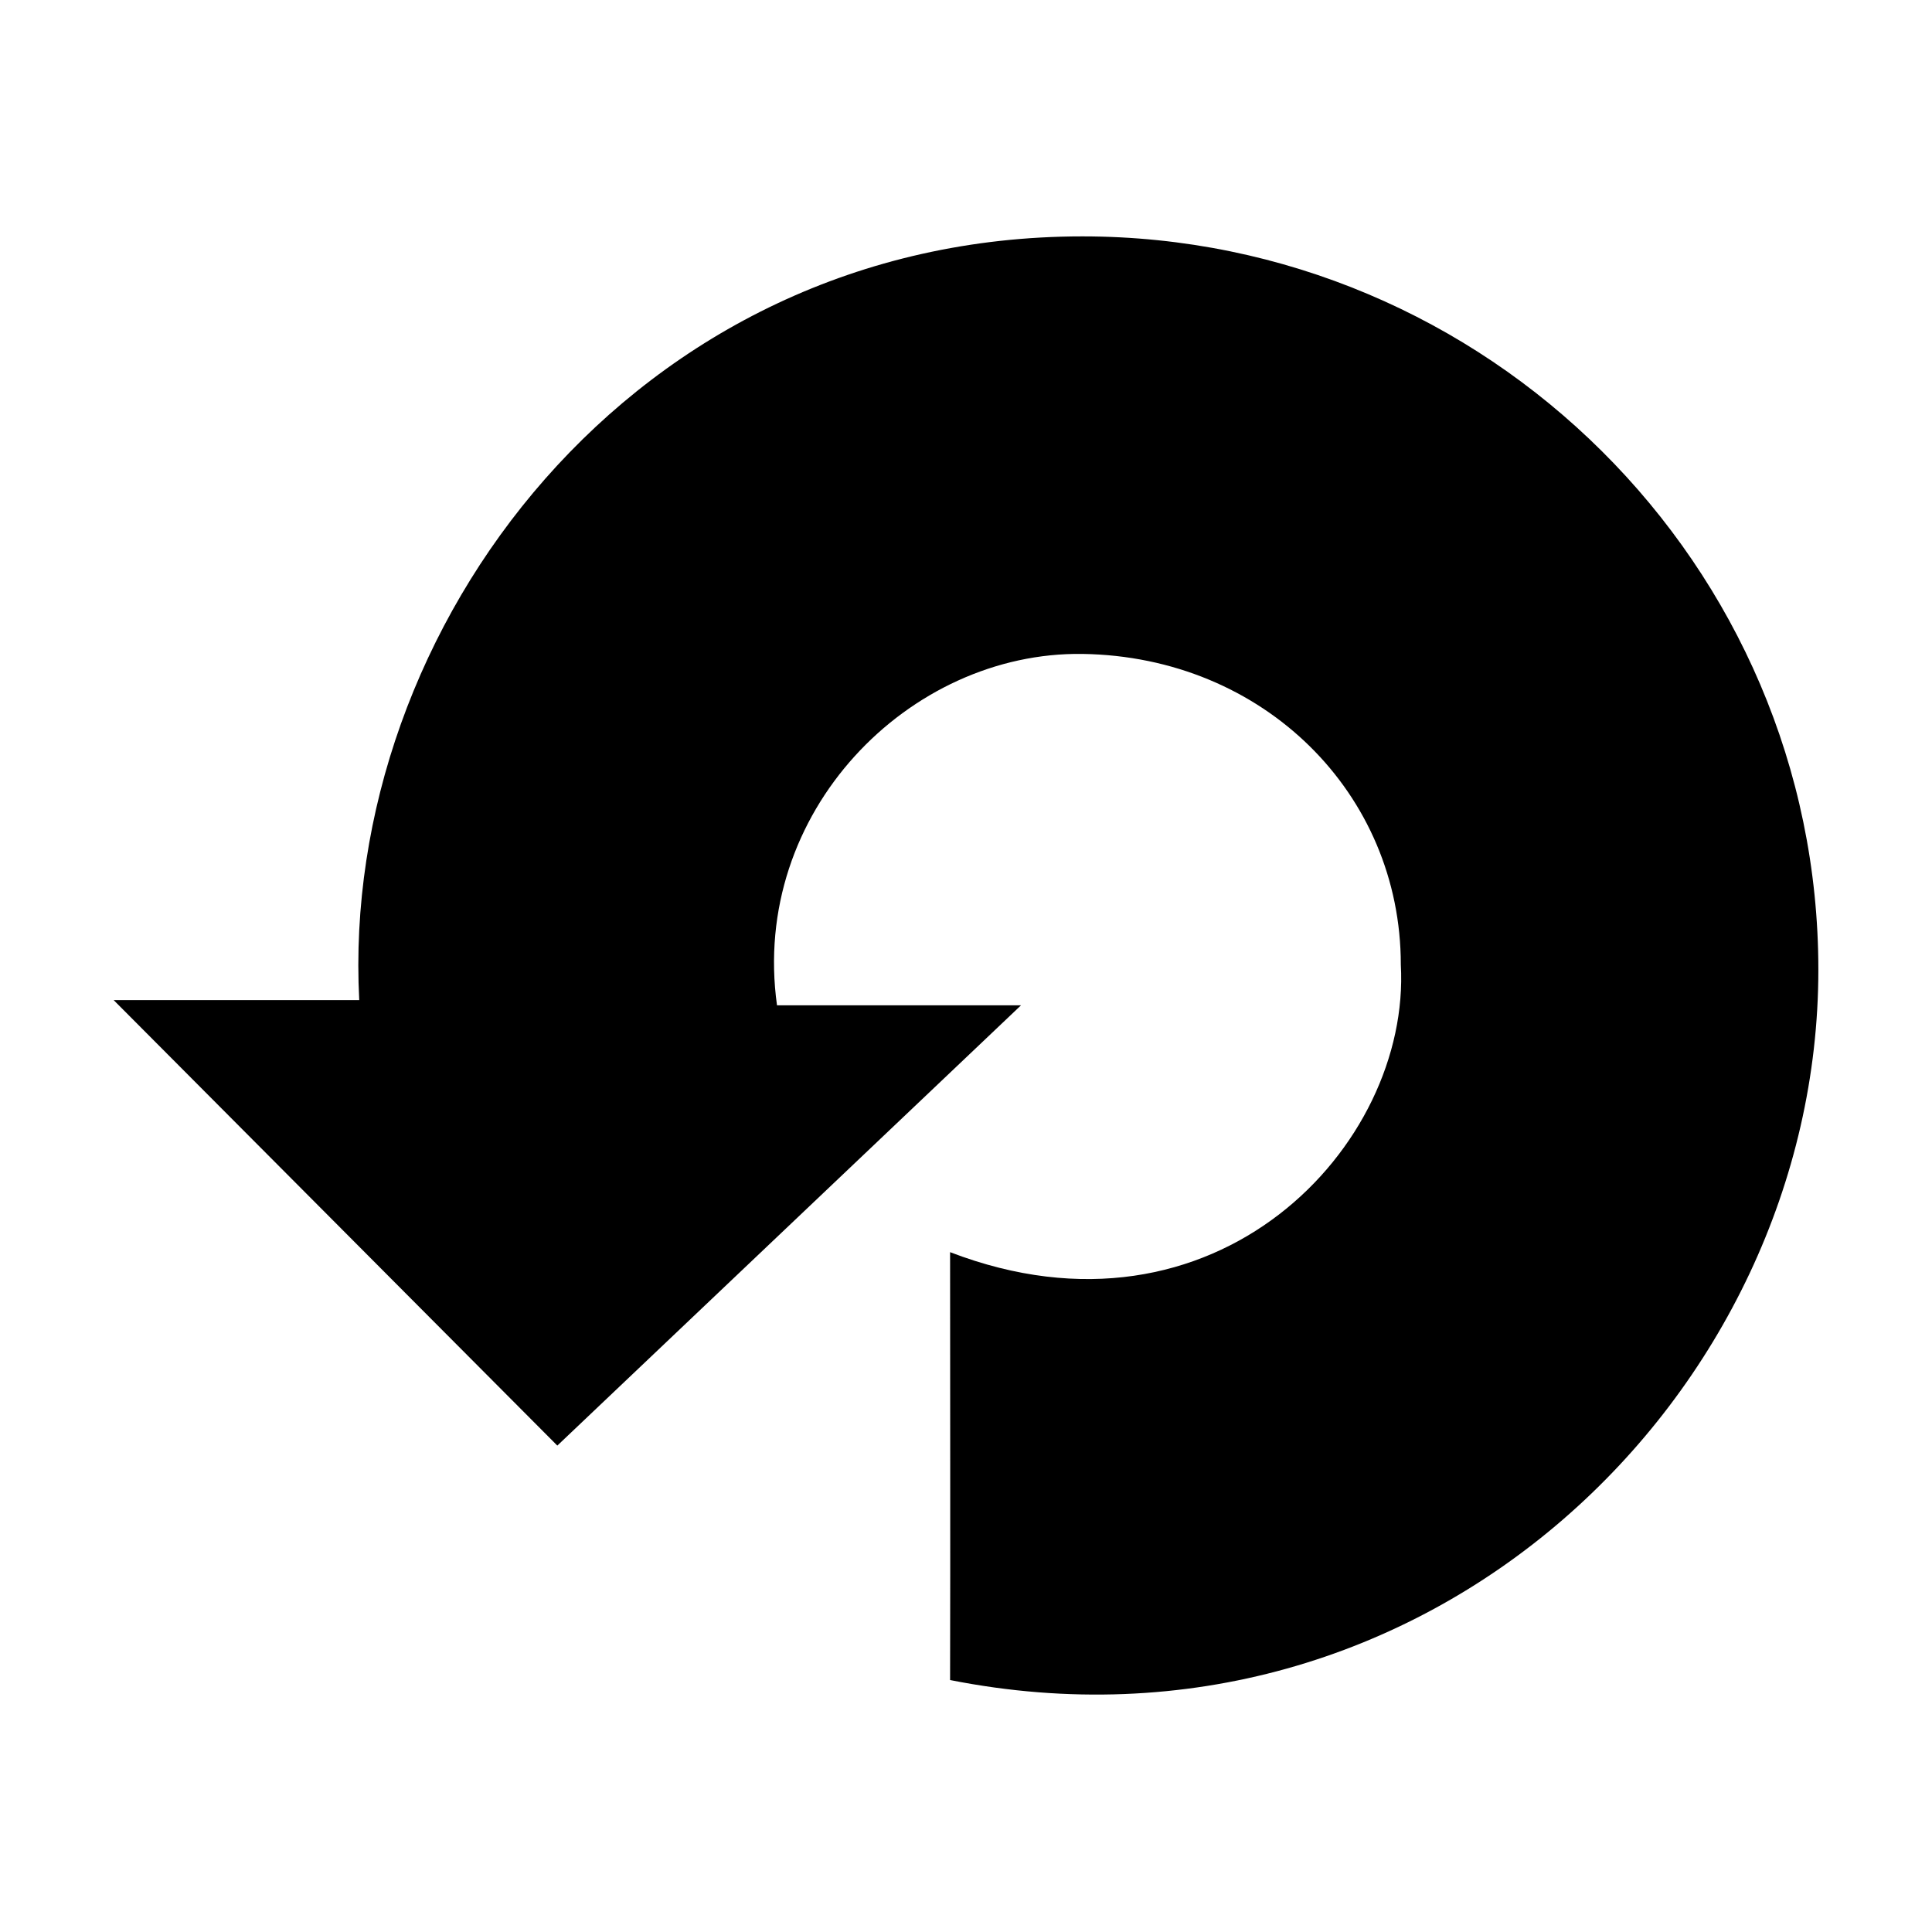
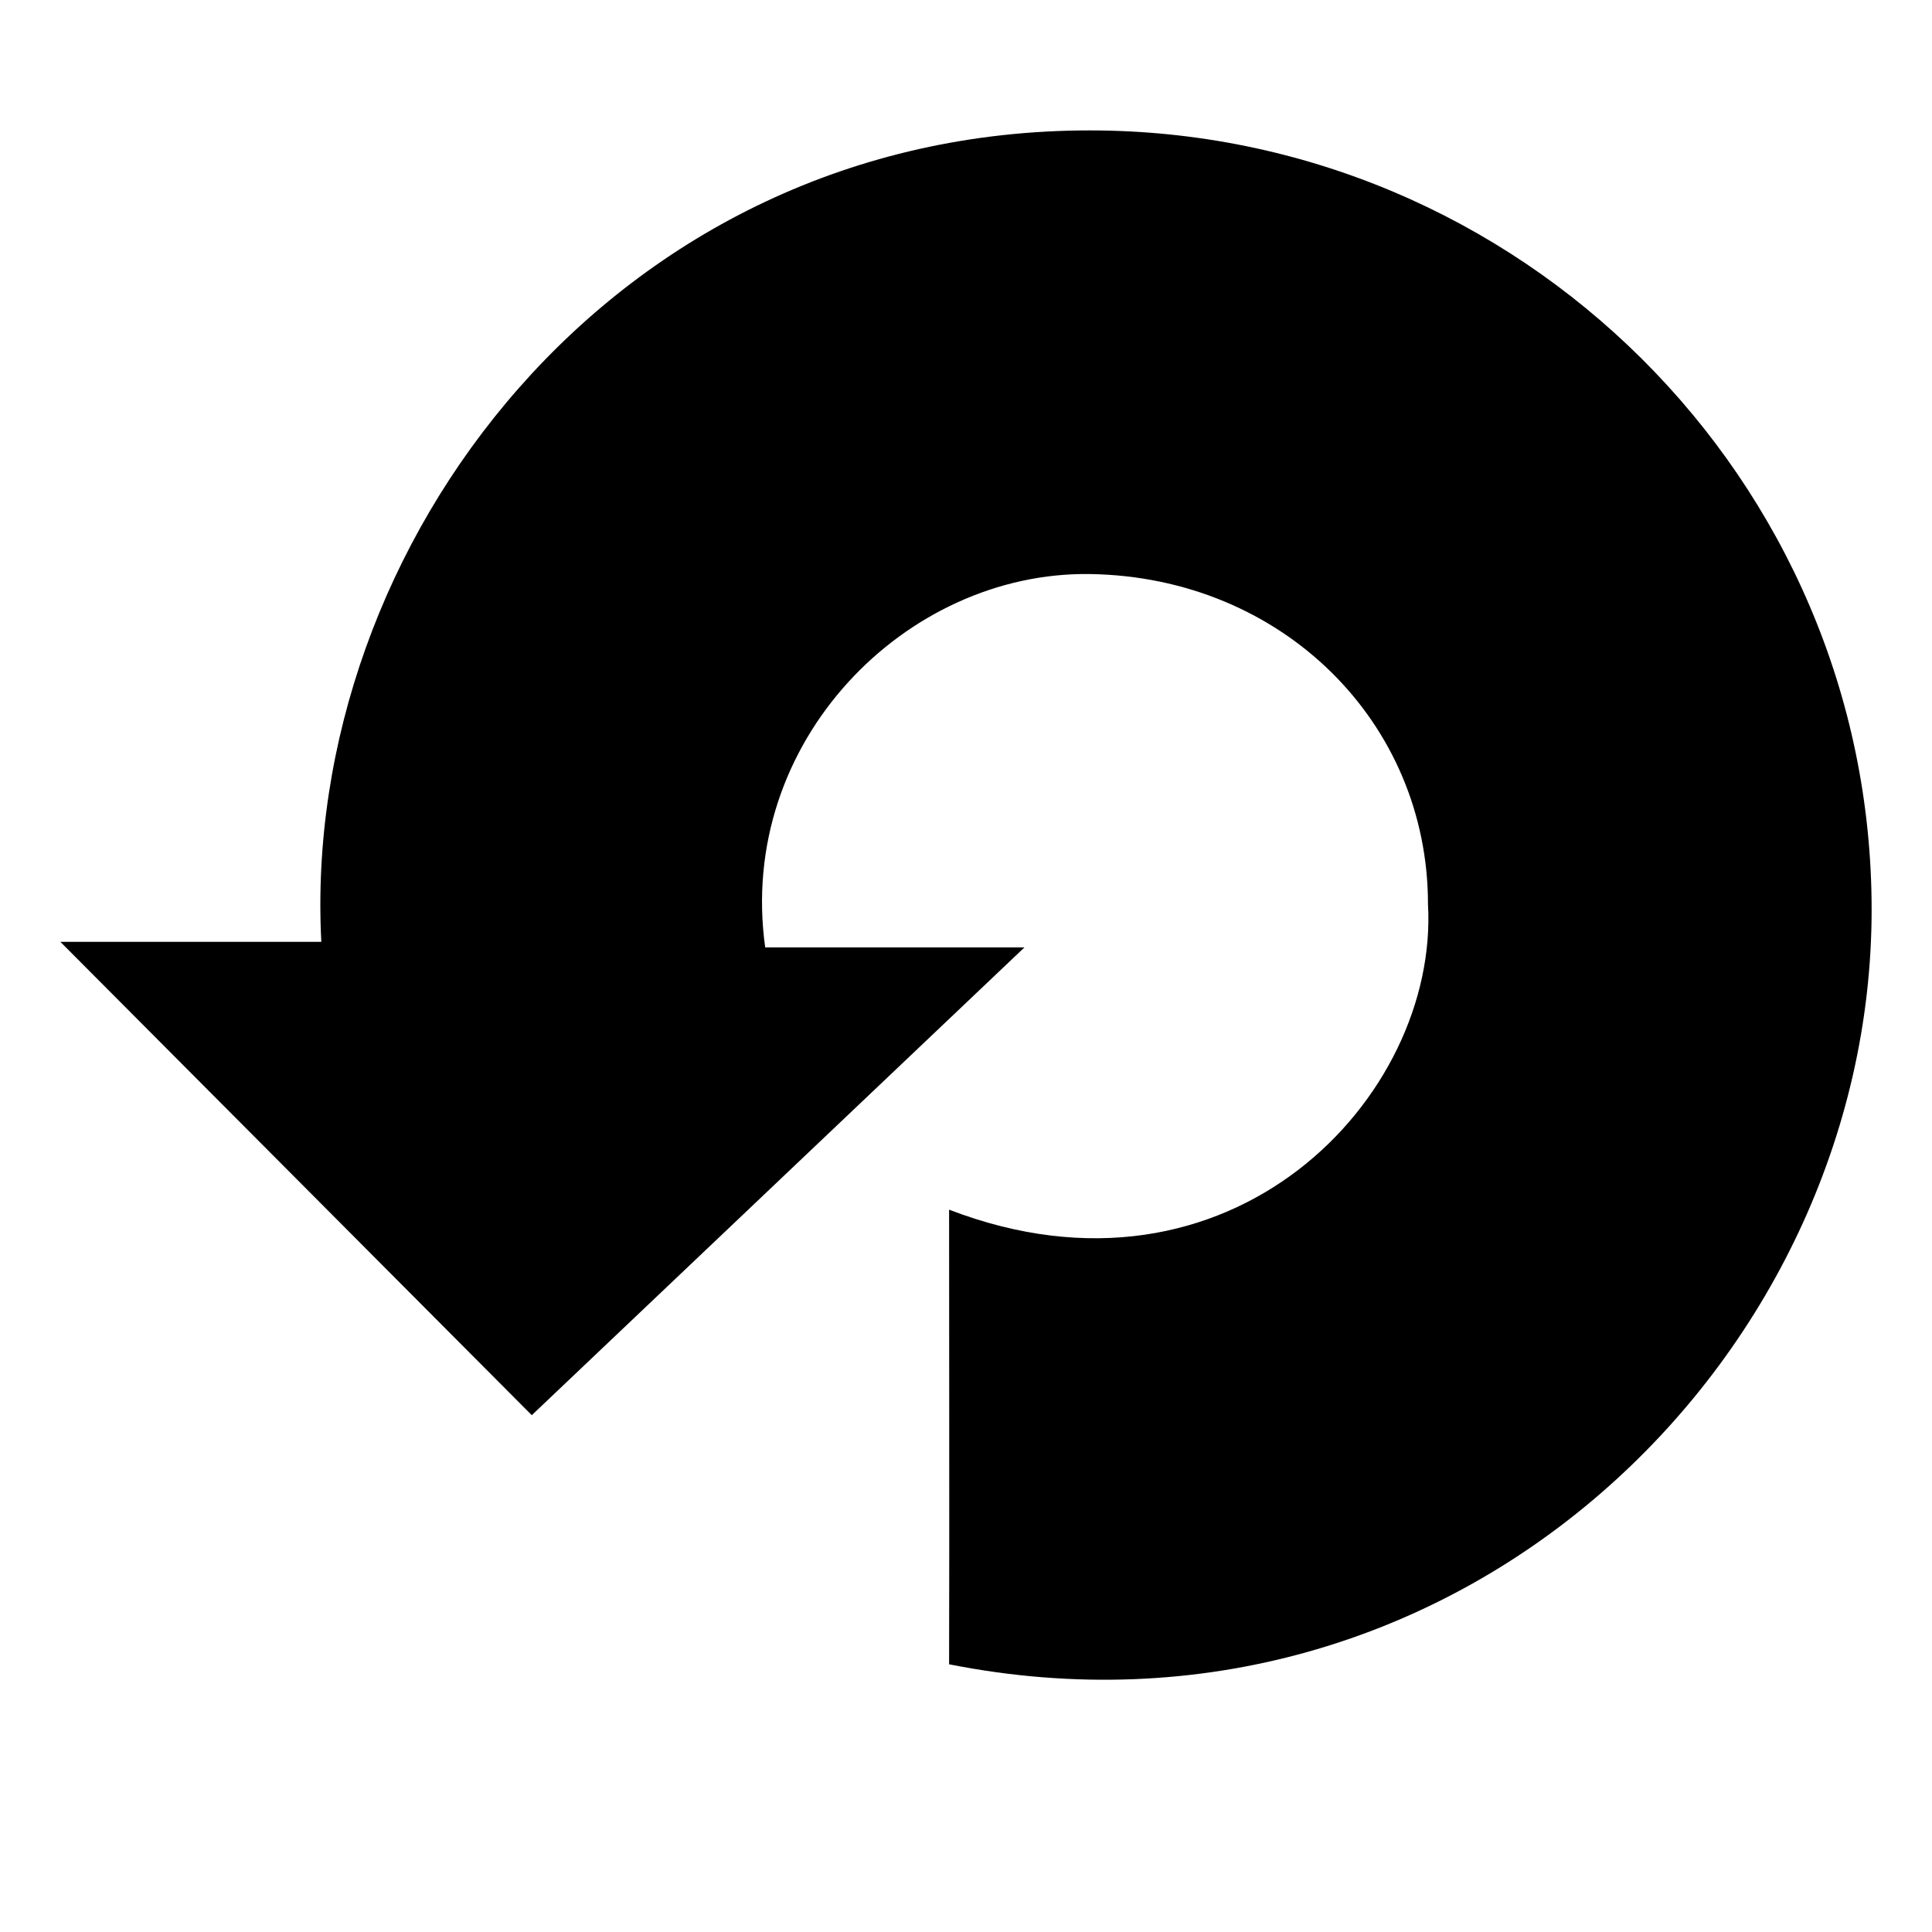
- <svg xmlns="http://www.w3.org/2000/svg" height="17" width="17">
-   <path d="M9.525 2.08c-3.95 0-6.535 3.447-6.364 6.72H1l3.904 3.92 4.08-3.874H6.837C6.6 7.146 8 5.732 9.526 5.754c1.595.024 2.8 1.23 2.8 2.734.09 1.594-1.63 3.428-3.966 2.53 0 1.23.003 2.545 0 3.765 4.19.83 7.64-2.51 7.64-6.25C16 4.97 13.08 2.08 9.525 2.08z" />
+ <svg xmlns="http://www.w3.org/2000/svg" version="1.1" viewbox="0 0 16 16" width="16" height="16">
+   <path d="m9.025 1.08c-3.95 0-6.535 3.447-6.364 6.72h-2.161l3.904 3.92 4.08-3.874h-2.147c-0.237-1.7 1.163-3.114 2.689-3.092 1.595 0.024 2.8 1.23 2.8 2.734 0.09 1.594-1.63 3.428-3.966 2.53 0 1.23 0.003 2.545 0 3.765 4.19 0.83 7.64-2.51 7.64-6.25 0-3.563-2.92-6.453-6.475-6.453z" />
</svg>
